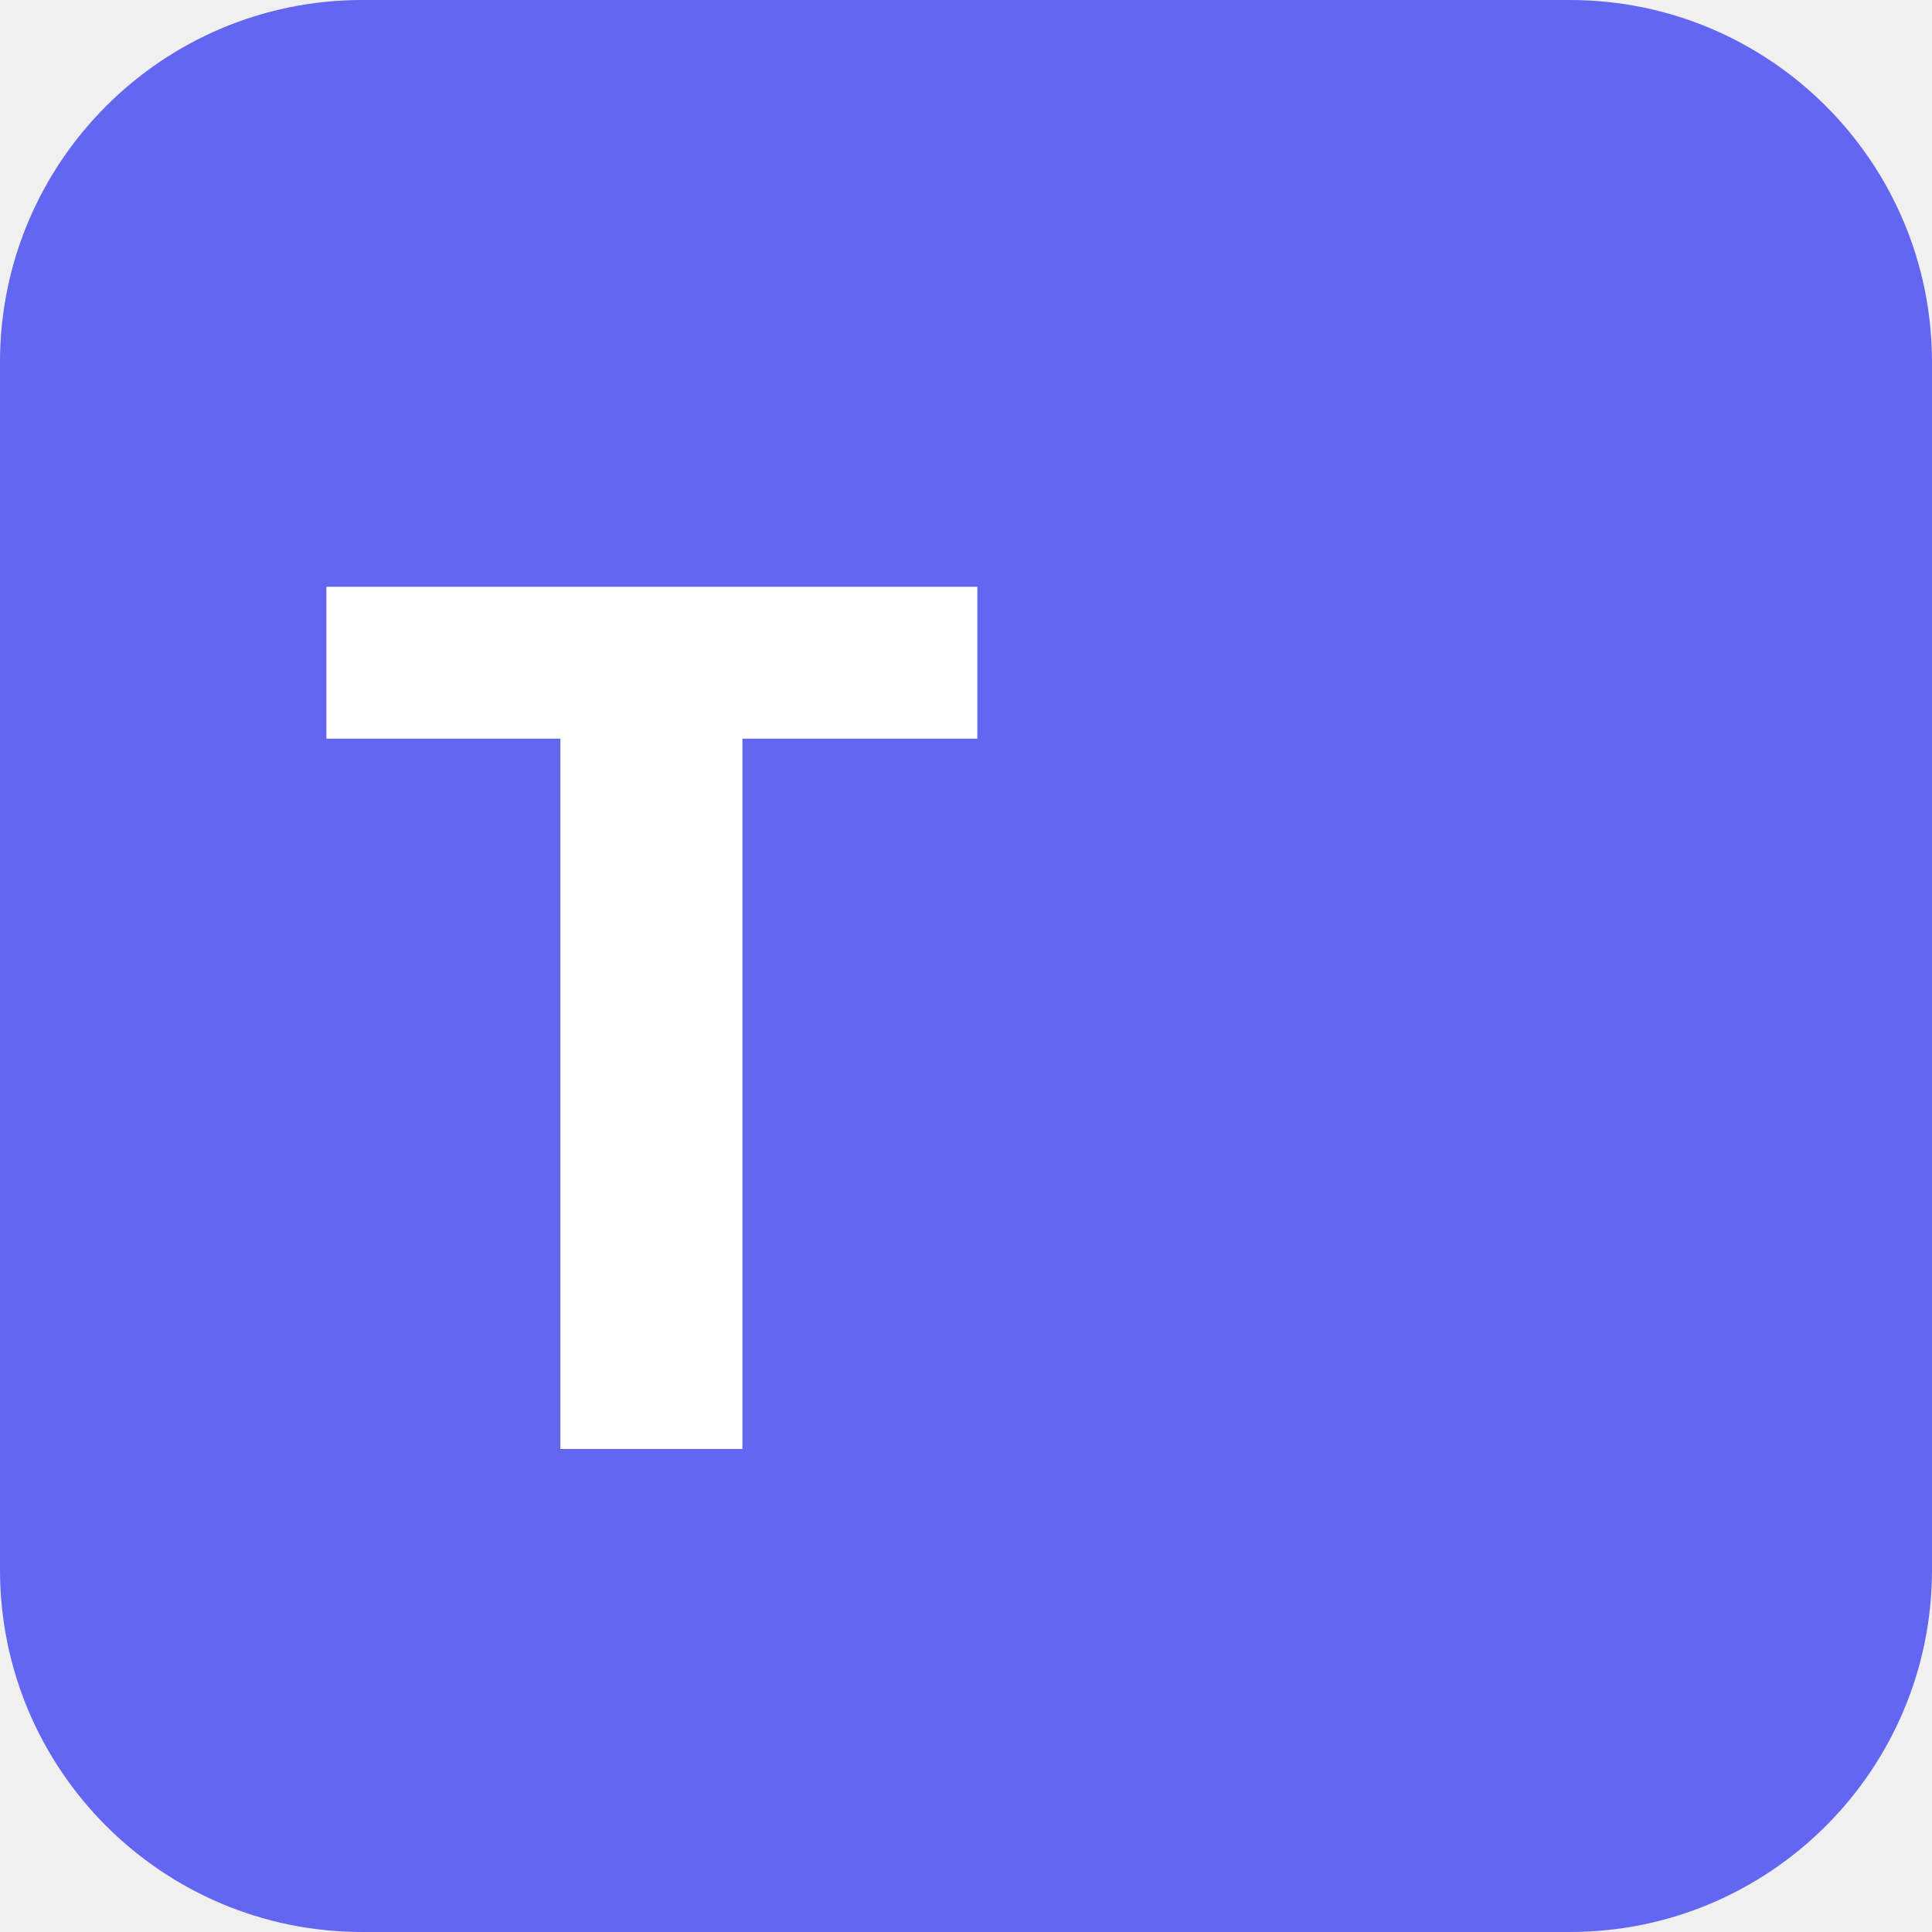
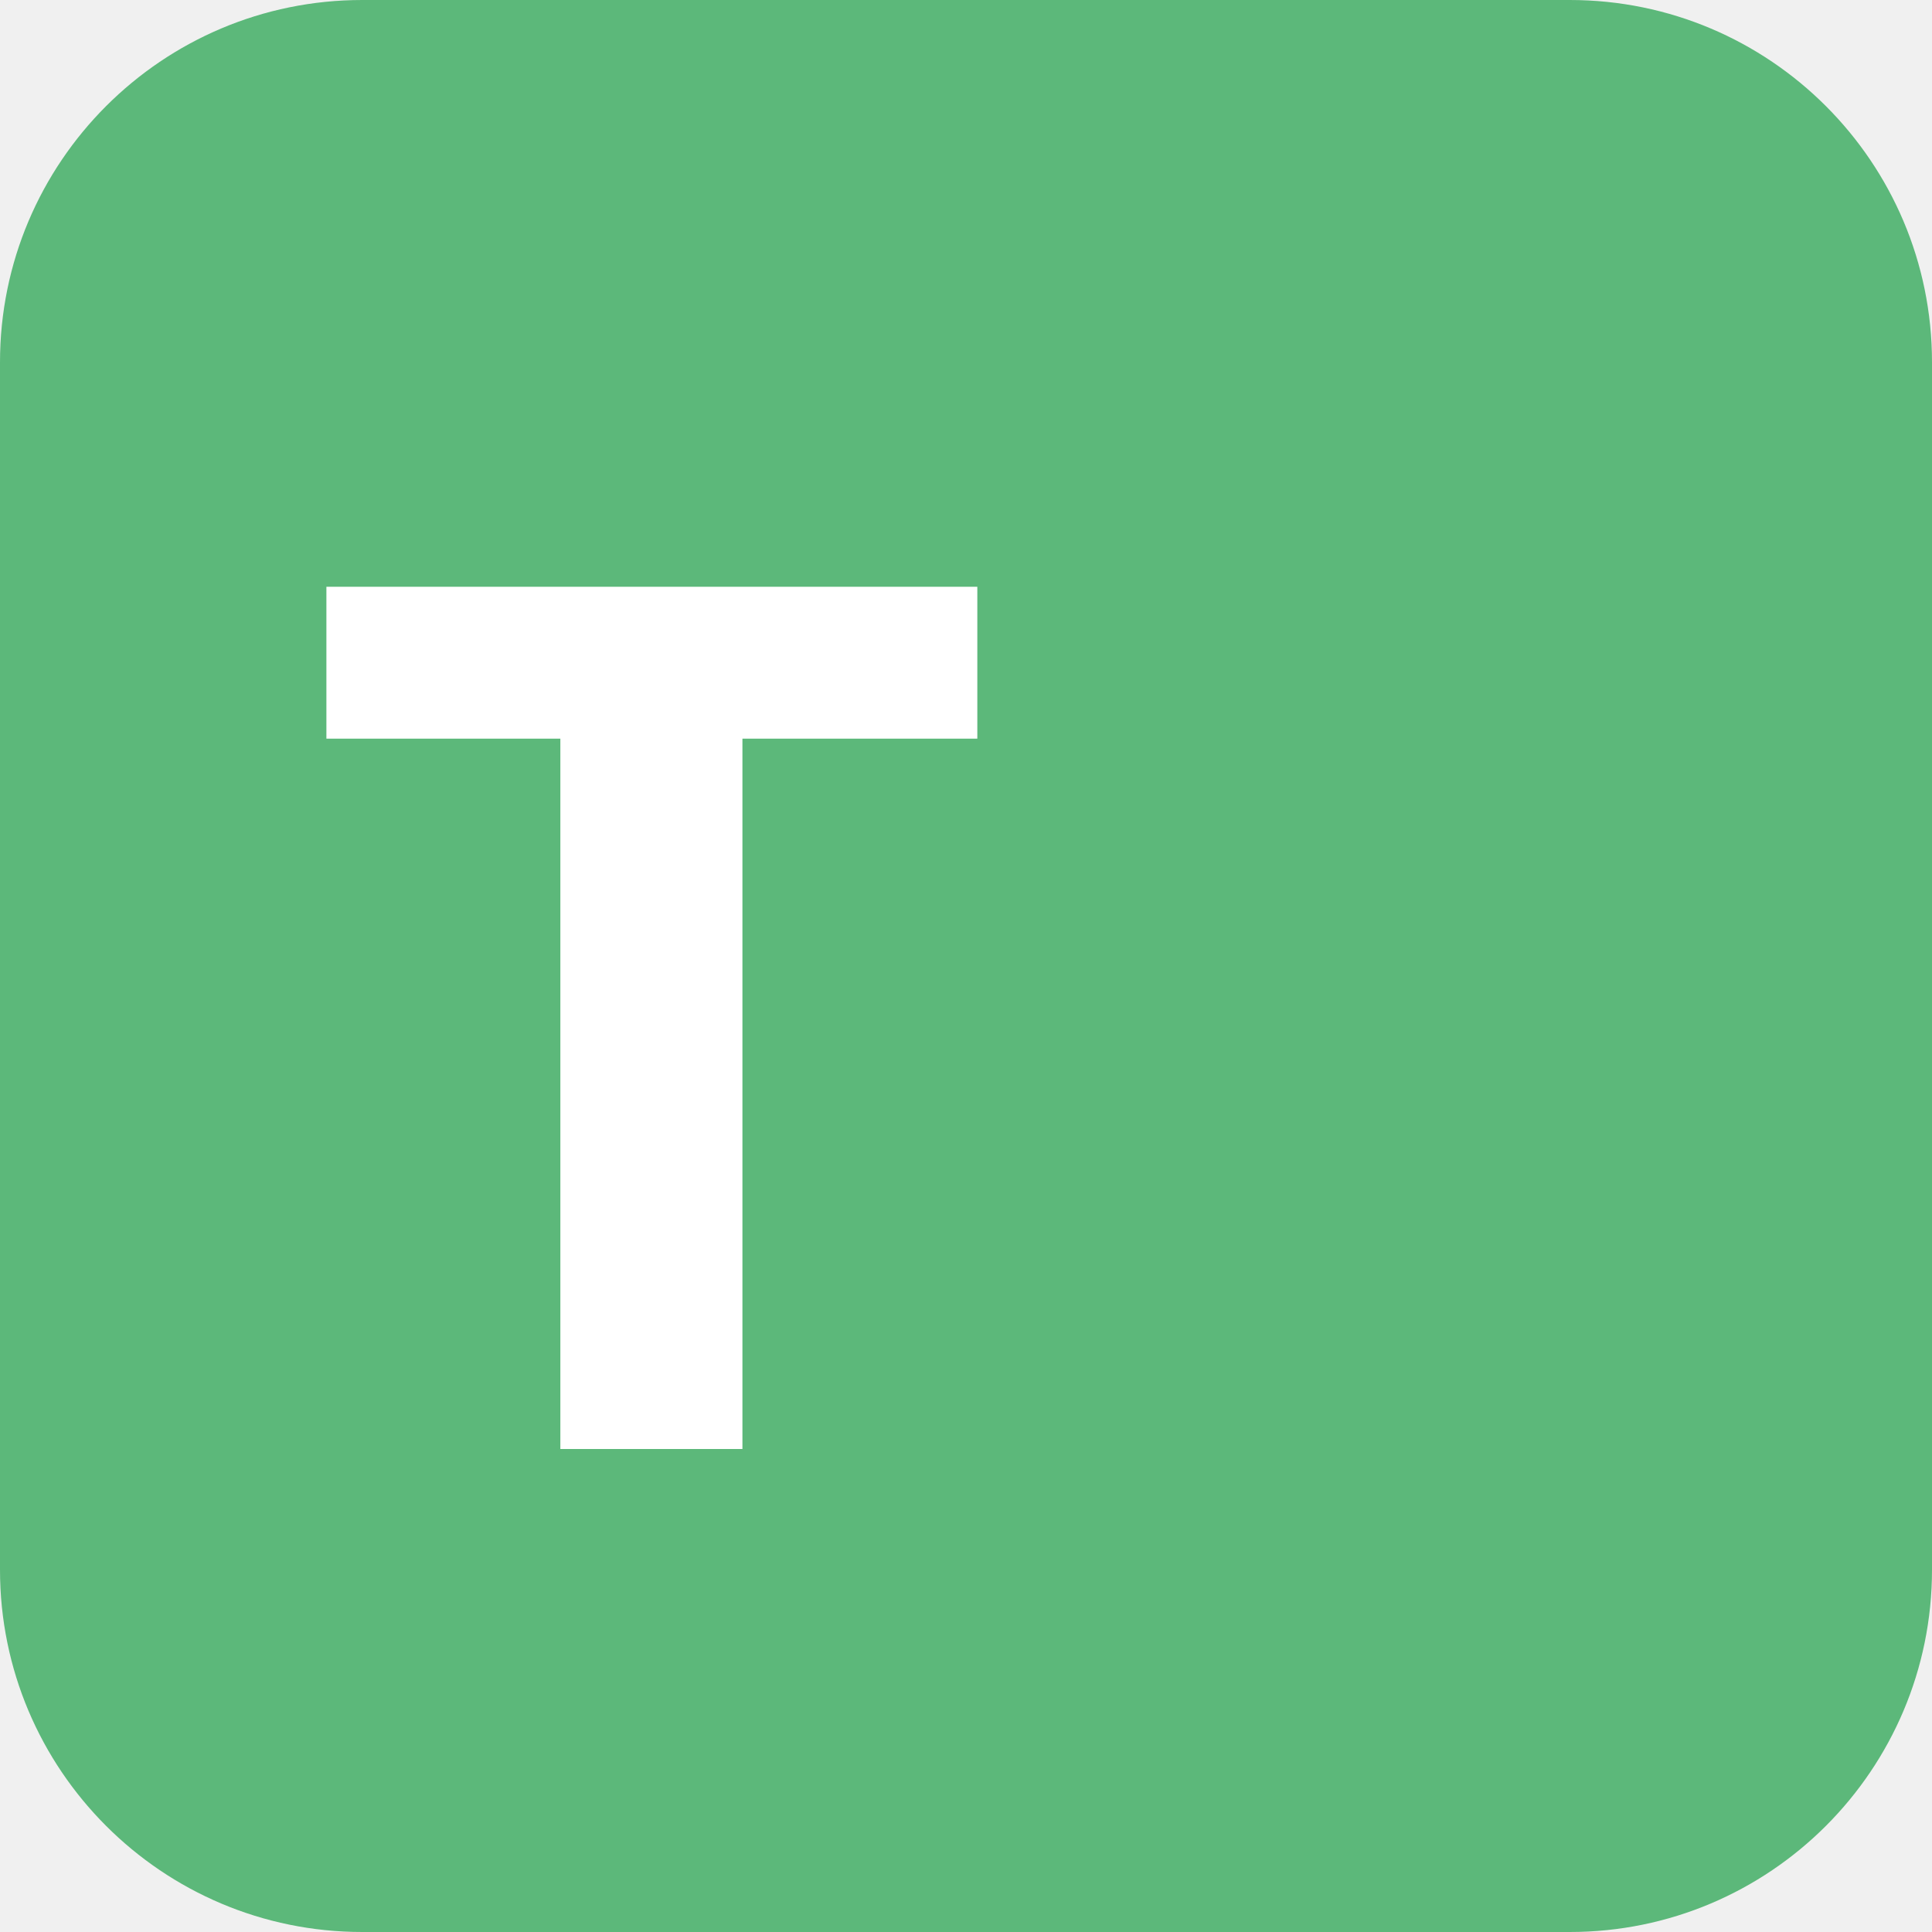
<svg xmlns="http://www.w3.org/2000/svg" viewBox="0 0 32 32" fill="none">
-   <rect width="32" height="32" rx="6" fill="#6366f1" />
+   <rect width="32" height="32" rx="6" fill="#5cb87a" />
  <text x="5" y="24" font-family="system-ui, sans-serif" font-size="20" font-weight="700" fill="white">T</text>
</svg>
